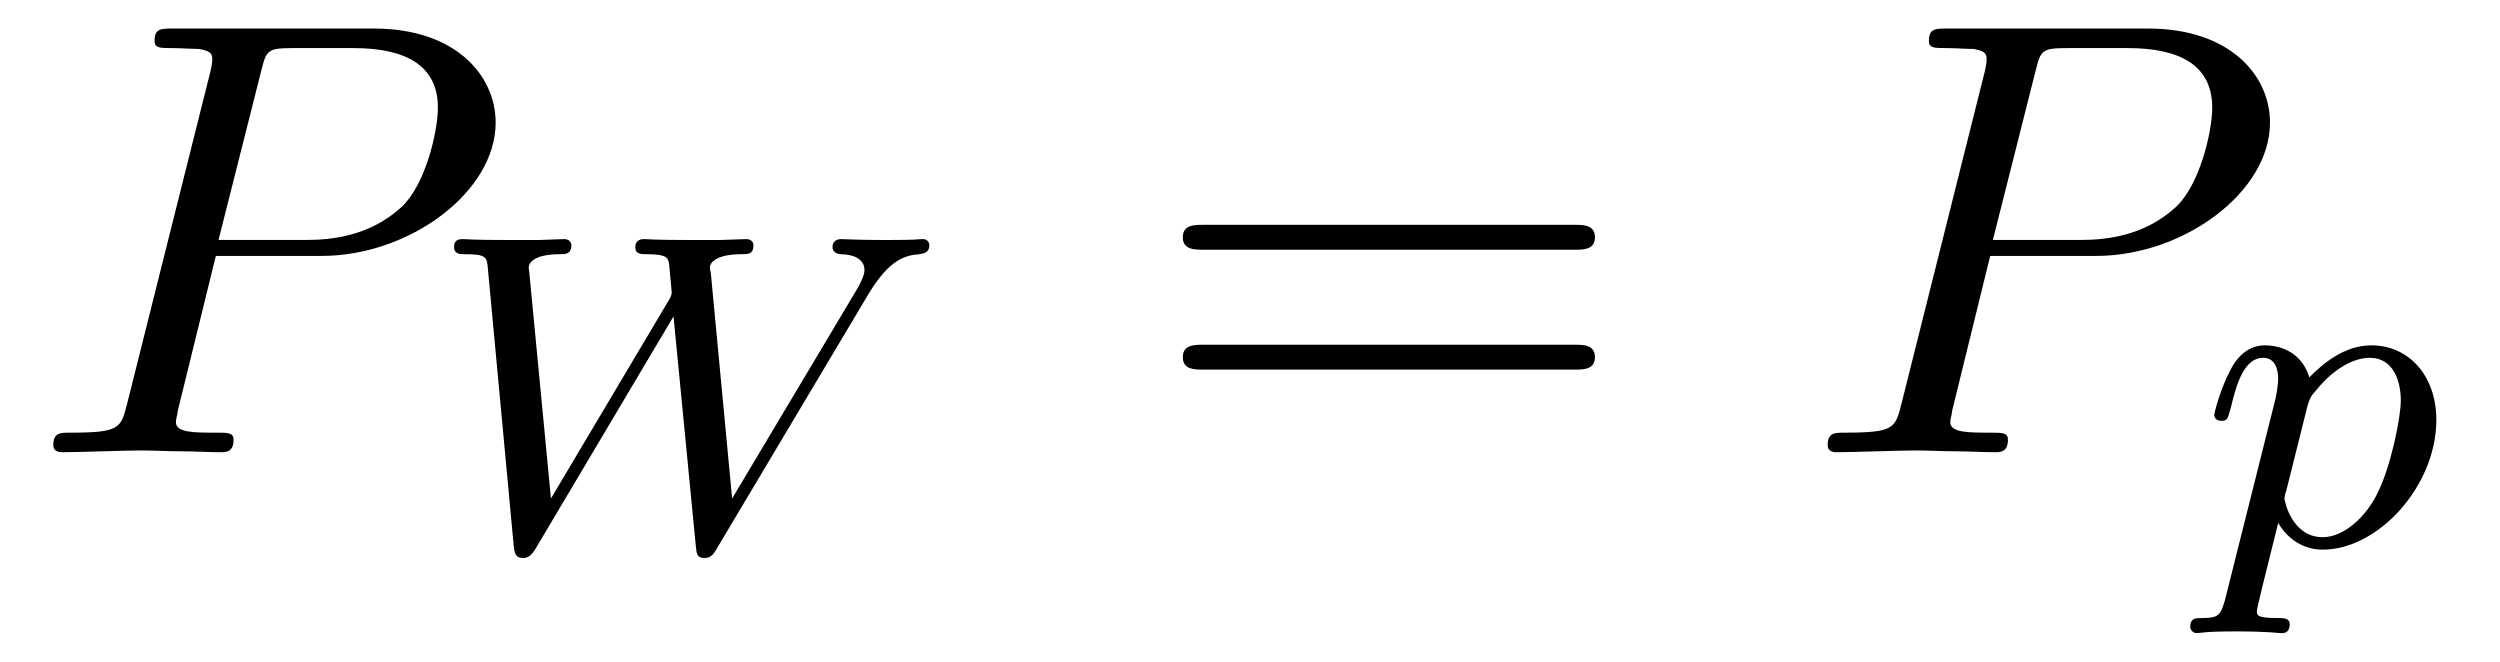
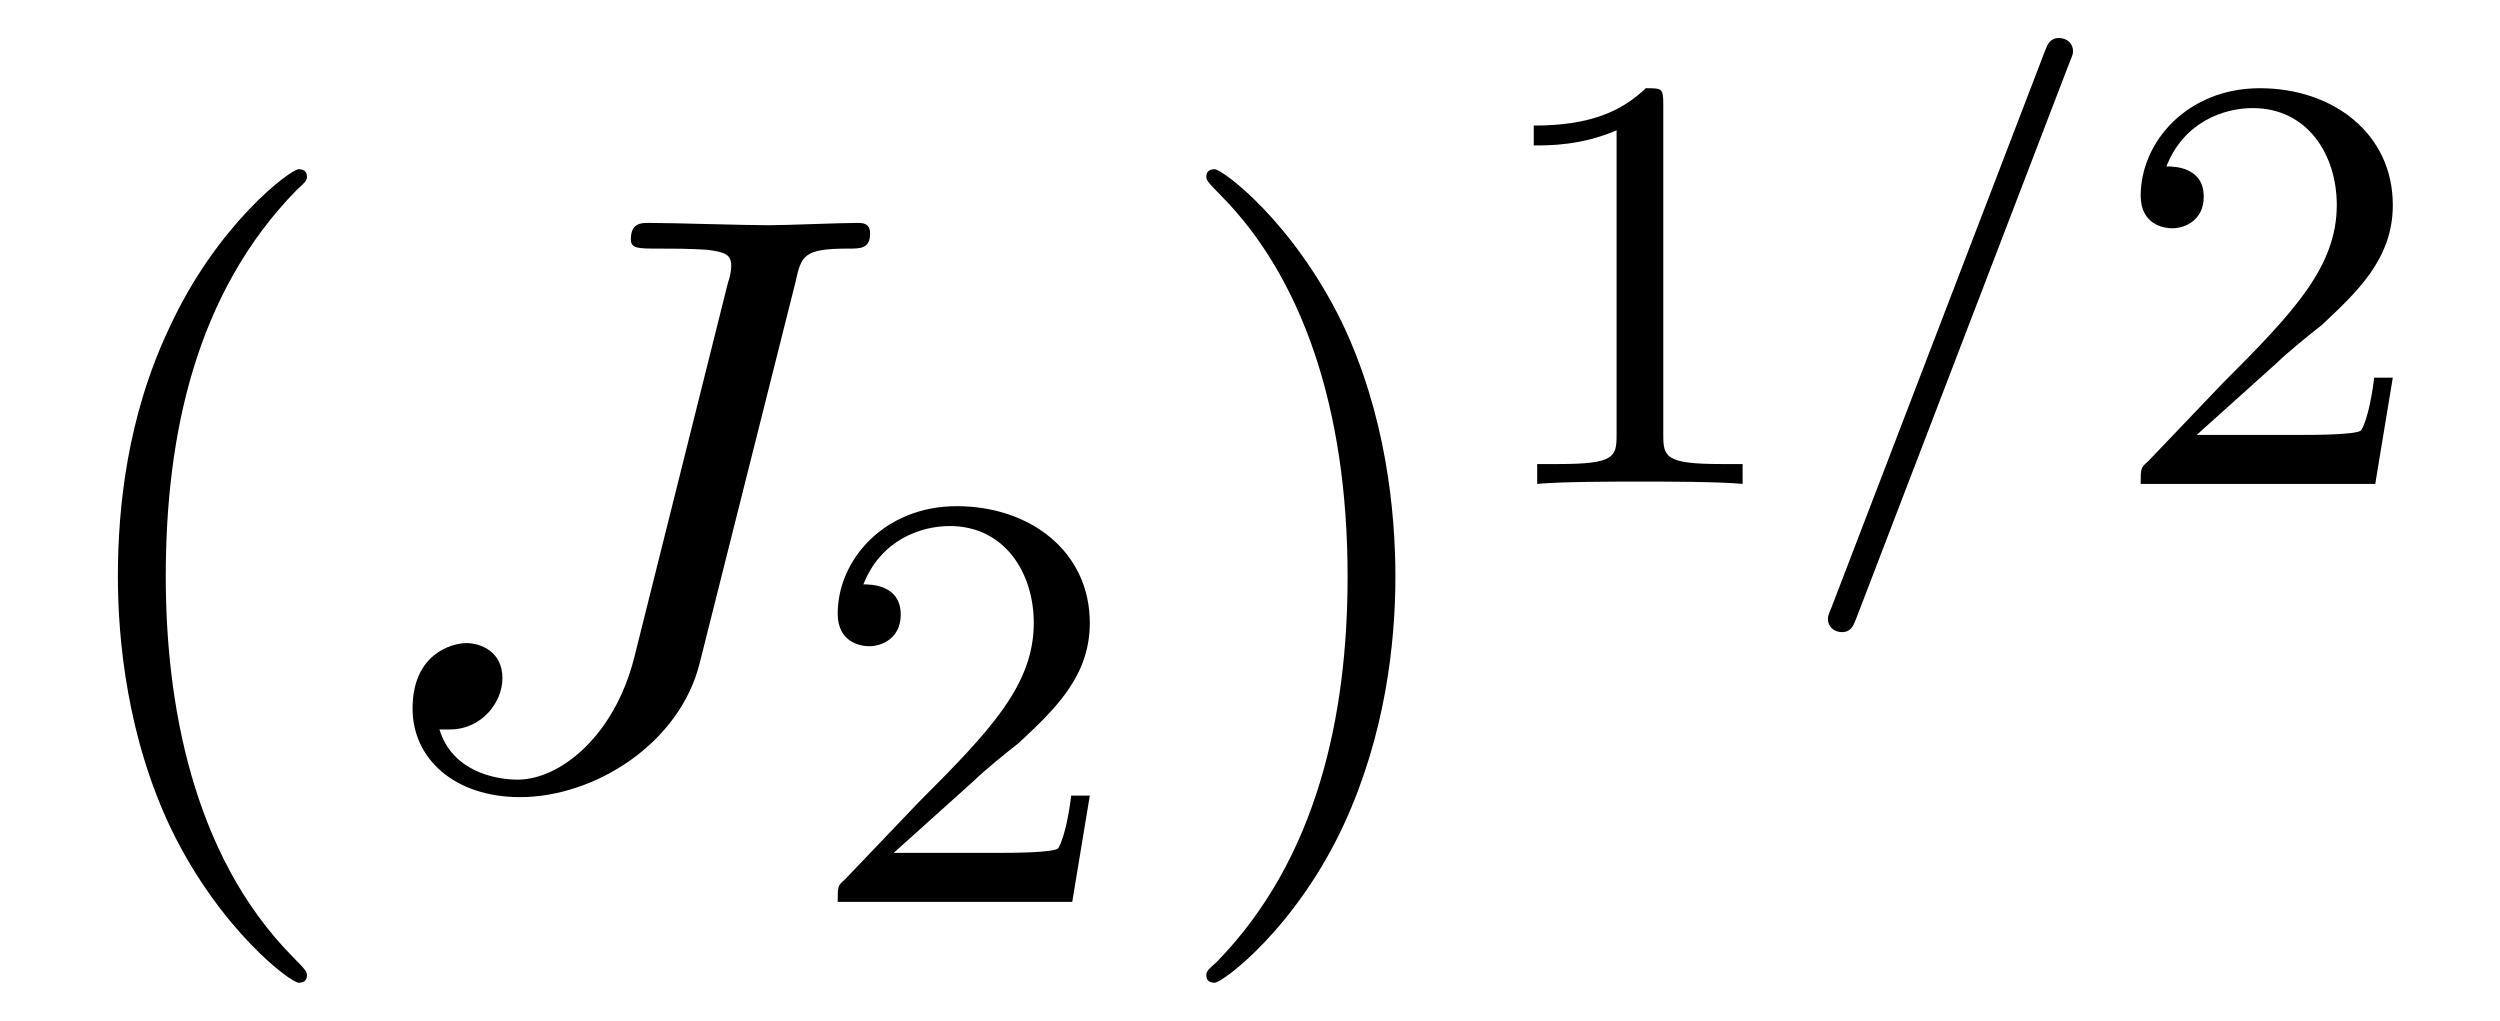
- <svg xmlns="http://www.w3.org/2000/svg" xmlns:xlink="http://www.w3.org/1999/xlink" viewBox="0 0 43.978 11.641" version="1.2">
+ <svg xmlns="http://www.w3.org/2000/svg" xmlns:xlink="http://www.w3.org/1999/xlink" viewBox="0 0 33.467 13.664" version="1.2">
  <defs>
    <g>
      <symbol overflow="visible" id="glyph0-0">
        <path style="stroke:none;" d="" />
      </symbol>
      <symbol overflow="visible" id="glyph0-1">
-         <path style="stroke:none;" d="M 3.297 -3.453 L 5.156 -3.453 C 6.703 -3.453 8.219 -4.578 8.219 -5.797 C 8.219 -6.641 7.5 -7.453 6.078 -7.453 L 2.547 -7.453 C 2.328 -7.453 2.219 -7.453 2.219 -7.234 C 2.219 -7.109 2.312 -7.109 2.531 -7.109 C 2.672 -7.109 2.875 -7.094 3 -7.094 C 3.172 -7.062 3.234 -7.031 3.234 -6.922 C 3.234 -6.875 3.234 -6.844 3.203 -6.703 L 1.734 -0.844 C 1.625 -0.422 1.609 -0.344 0.734 -0.344 C 0.562 -0.344 0.438 -0.344 0.438 -0.125 C 0.438 0 0.562 0 0.594 0 C 0.906 0 1.672 -0.031 1.984 -0.031 C 2.219 -0.031 2.453 -0.016 2.688 -0.016 C 2.922 -0.016 3.156 0 3.391 0 C 3.469 0 3.609 0 3.609 -0.219 C 3.609 -0.344 3.516 -0.344 3.297 -0.344 C 2.906 -0.344 2.594 -0.344 2.594 -0.531 C 2.594 -0.594 2.625 -0.656 2.625 -0.719 Z M 4.094 -6.703 C 4.188 -7.078 4.203 -7.109 4.672 -7.109 L 5.719 -7.109 C 6.625 -7.109 7.203 -6.812 7.203 -6.062 C 7.203 -5.641 6.984 -4.703 6.562 -4.312 C 6.016 -3.812 5.359 -3.734 4.891 -3.734 L 3.344 -3.734 Z M 4.094 -6.703 " />
+         <path style="stroke:none;" d="M 3.609 2.625 C 3.609 2.578 3.609 2.562 3.422 2.375 C 2.062 1 1.719 -1.062 1.719 -2.719 C 1.719 -4.625 2.125 -6.516 3.469 -7.891 C 3.609 -8.016 3.609 -8.031 3.609 -8.078 C 3.609 -8.141 3.562 -8.172 3.5 -8.172 C 3.391 -8.172 2.406 -7.438 1.766 -6.047 C 1.203 -4.859 1.078 -3.641 1.078 -2.719 C 1.078 -1.875 1.203 -0.562 1.797 0.672 C 2.453 2.016 3.391 2.719 3.5 2.719 C 3.562 2.719 3.609 2.688 3.609 2.625 Z M 3.609 2.625 " />
+       </symbol>
+       <symbol overflow="visible" id="glyph0-2">
+         <path style="stroke:none;" d="M 3.156 -2.719 C 3.156 -3.578 3.031 -4.891 2.438 -6.125 C 1.781 -7.469 0.844 -8.172 0.734 -8.172 C 0.672 -8.172 0.625 -8.141 0.625 -8.078 C 0.625 -8.031 0.625 -8.016 0.828 -7.812 C 1.891 -6.734 2.516 -5 2.516 -2.719 C 2.516 -0.859 2.109 1.062 0.766 2.438 C 0.625 2.562 0.625 2.578 0.625 2.625 C 0.625 2.688 0.672 2.719 0.734 2.719 C 0.844 2.719 1.828 1.984 2.469 0.594 C 3.016 -0.594 3.156 -1.812 3.156 -2.719 Z M 3.156 -2.719 " />
      </symbol>
      <symbol overflow="visible" id="glyph1-0">
        <path style="stroke:none;" d="" />
      </symbol>
      <symbol overflow="visible" id="glyph1-1">
-         <path style="stroke:none;" d="M 7.781 -4.484 C 8.141 -5.078 8.422 -5.156 8.672 -5.172 C 8.75 -5.188 8.844 -5.203 8.844 -5.328 C 8.844 -5.391 8.797 -5.438 8.734 -5.438 C 8.594 -5.438 8.719 -5.422 8.094 -5.422 C 7.562 -5.422 7.344 -5.438 7.297 -5.438 C 7.172 -5.438 7.141 -5.359 7.141 -5.297 C 7.141 -5.188 7.266 -5.172 7.281 -5.172 C 7.5 -5.172 7.703 -5.094 7.703 -4.891 C 7.703 -4.797 7.625 -4.656 7.594 -4.594 L 5.375 -0.875 L 5 -4.844 C 5 -4.859 4.984 -4.906 4.984 -4.938 C 4.984 -5.047 5.141 -5.172 5.531 -5.172 C 5.656 -5.172 5.75 -5.172 5.75 -5.328 C 5.75 -5.391 5.703 -5.438 5.625 -5.438 C 5.531 -5.438 5.25 -5.422 5.156 -5.422 L 4.688 -5.422 C 3.969 -5.422 3.891 -5.438 3.828 -5.438 C 3.797 -5.438 3.672 -5.438 3.672 -5.297 C 3.672 -5.172 3.766 -5.172 3.891 -5.172 C 4.219 -5.172 4.25 -5.109 4.266 -5 C 4.266 -4.984 4.312 -4.531 4.312 -4.5 C 4.312 -4.484 4.312 -4.438 4.25 -4.344 L 2.188 -0.875 L 1.812 -4.797 C 1.812 -4.844 1.797 -4.906 1.797 -4.938 C 1.797 -5 1.859 -5.172 2.344 -5.172 C 2.438 -5.172 2.547 -5.172 2.547 -5.328 C 2.547 -5.391 2.5 -5.438 2.422 -5.438 C 2.344 -5.438 2.047 -5.422 1.969 -5.422 L 1.484 -5.422 C 0.75 -5.422 0.719 -5.438 0.625 -5.438 C 0.5 -5.438 0.484 -5.359 0.484 -5.297 C 0.484 -5.172 0.594 -5.172 0.672 -5.172 C 1.047 -5.172 1.062 -5.125 1.078 -4.922 L 1.531 -0.062 C 1.547 0.094 1.562 0.172 1.703 0.172 C 1.766 0.172 1.844 0.141 1.922 0 L 4.344 -4.078 L 4.734 -0.062 C 4.75 0.094 4.75 0.172 4.891 0.172 C 5.016 0.172 5.062 0.078 5.109 0 Z M 7.781 -4.484 " />
-       </symbol>
-       <symbol overflow="visible" id="glyph1-2">
-         <path style="stroke:none;" d="M 0.422 0.969 C 0.344 1.219 0.328 1.281 0.016 1.281 C -0.094 1.281 -0.188 1.281 -0.188 1.438 C -0.188 1.5 -0.125 1.547 -0.078 1.547 C 0 1.547 0.031 1.516 0.625 1.516 C 1.188 1.516 1.359 1.547 1.422 1.547 C 1.453 1.547 1.562 1.547 1.562 1.391 C 1.562 1.281 1.453 1.281 1.359 1.281 C 0.984 1.281 0.984 1.234 0.984 1.156 C 0.984 1.109 1.125 0.547 1.359 -0.391 C 1.469 -0.203 1.719 0.078 2.141 0.078 C 3.125 0.078 4.141 -1.047 4.141 -2.203 C 4.141 -3 3.641 -3.516 3 -3.516 C 2.516 -3.516 2.141 -3.188 1.906 -2.953 C 1.734 -3.516 1.203 -3.516 1.125 -3.516 C 0.844 -3.516 0.641 -3.328 0.516 -3.078 C 0.328 -2.719 0.234 -2.312 0.234 -2.297 C 0.234 -2.219 0.297 -2.188 0.359 -2.188 C 0.469 -2.188 0.469 -2.219 0.531 -2.438 C 0.625 -2.844 0.766 -3.297 1.094 -3.297 C 1.297 -3.297 1.359 -3.109 1.359 -2.922 C 1.359 -2.844 1.328 -2.641 1.312 -2.578 Z M 1.875 -2.453 C 1.922 -2.594 1.922 -2.609 2.047 -2.75 C 2.344 -3.109 2.688 -3.297 2.969 -3.297 C 3.375 -3.297 3.516 -2.906 3.516 -2.547 C 3.516 -2.25 3.344 -1.391 3.109 -0.922 C 2.906 -0.5 2.516 -0.141 2.141 -0.141 C 1.609 -0.141 1.469 -0.766 1.469 -0.828 C 1.469 -0.844 1.484 -0.922 1.5 -0.953 Z M 1.875 -2.453 " />
+         <path style="stroke:none;" d="M 5.906 -6.656 C 5.984 -7.016 6.016 -7.109 6.609 -7.109 C 6.781 -7.109 6.906 -7.109 6.906 -7.312 C 6.906 -7.422 6.844 -7.453 6.75 -7.453 C 6.484 -7.453 5.812 -7.422 5.547 -7.422 C 5.188 -7.422 4.297 -7.453 3.938 -7.453 C 3.844 -7.453 3.703 -7.453 3.703 -7.234 C 3.703 -7.109 3.797 -7.109 4.078 -7.109 C 4.328 -7.109 4.438 -7.109 4.719 -7.094 C 4.969 -7.062 5.047 -7.031 5.047 -6.875 C 5.047 -6.812 5.031 -6.734 5 -6.641 L 3.75 -1.641 C 3.484 -0.578 2.75 0 2.188 0 C 1.891 0 1.312 -0.109 1.141 -0.672 C 1.172 -0.672 1.25 -0.672 1.281 -0.672 C 1.703 -0.672 1.984 -1.031 1.984 -1.359 C 1.984 -1.719 1.688 -1.828 1.5 -1.828 C 1.312 -1.828 0.781 -1.688 0.781 -0.953 C 0.781 -0.266 1.359 0.234 2.219 0.234 C 3.219 0.234 4.359 -0.484 4.625 -1.562 Z M 5.906 -6.656 " />
      </symbol>
      <symbol overflow="visible" id="glyph2-0">
        <path style="stroke:none;" d="" />
      </symbol>
      <symbol overflow="visible" id="glyph2-1">
-         <path style="stroke:none;" d="M 7.5 -3.562 C 7.656 -3.562 7.859 -3.562 7.859 -3.781 C 7.859 -4 7.656 -4 7.5 -4 L 0.969 -4 C 0.812 -4 0.609 -4 0.609 -3.781 C 0.609 -3.562 0.812 -3.562 0.984 -3.562 Z M 7.5 -1.453 C 7.656 -1.453 7.859 -1.453 7.859 -1.672 C 7.859 -1.891 7.656 -1.891 7.5 -1.891 L 0.984 -1.891 C 0.812 -1.891 0.609 -1.891 0.609 -1.672 C 0.609 -1.453 0.812 -1.453 0.969 -1.453 Z M 7.5 -1.453 " />
+         <path style="stroke:none;" d="M 2.25 -1.625 C 2.375 -1.75 2.703 -2.016 2.844 -2.125 C 3.328 -2.578 3.797 -3.016 3.797 -3.734 C 3.797 -4.688 3 -5.297 2.016 -5.297 C 1.047 -5.297 0.422 -4.578 0.422 -3.859 C 0.422 -3.469 0.734 -3.422 0.844 -3.422 C 1.016 -3.422 1.266 -3.531 1.266 -3.844 C 1.266 -4.25 0.859 -4.25 0.766 -4.25 C 1 -4.844 1.531 -5.031 1.922 -5.031 C 2.656 -5.031 3.047 -4.406 3.047 -3.734 C 3.047 -2.906 2.469 -2.297 1.516 -1.344 L 0.516 -0.297 C 0.422 -0.219 0.422 -0.203 0.422 0 L 3.562 0 L 3.797 -1.422 L 3.547 -1.422 C 3.531 -1.266 3.469 -0.875 3.375 -0.719 C 3.328 -0.656 2.719 -0.656 2.594 -0.656 L 1.172 -0.656 Z M 2.25 -1.625 " />
+       </symbol>
+       <symbol overflow="visible" id="glyph2-2">
+         <path style="stroke:none;" d="M 2.5 -5.078 C 2.5 -5.297 2.484 -5.297 2.266 -5.297 C 1.938 -4.984 1.516 -4.797 0.766 -4.797 L 0.766 -4.531 C 0.984 -4.531 1.406 -4.531 1.875 -4.734 L 1.875 -0.656 C 1.875 -0.359 1.844 -0.266 1.094 -0.266 L 0.812 -0.266 L 0.812 0 C 1.141 -0.031 1.828 -0.031 2.188 -0.031 C 2.547 -0.031 3.234 -0.031 3.562 0 L 3.562 -0.266 L 3.281 -0.266 C 2.531 -0.266 2.5 -0.359 2.5 -0.656 Z M 2.5 -5.078 " />
+       </symbol>
+       <symbol overflow="visible" id="glyph3-0">
+         <path style="stroke:none;" d="" />
+       </symbol>
+       <symbol overflow="visible" id="glyph3-1">
+         <path style="stroke:none;" d="M 3.703 -5.641 C 3.75 -5.75 3.75 -5.766 3.75 -5.797 C 3.75 -5.891 3.672 -5.969 3.562 -5.969 C 3.438 -5.969 3.406 -5.875 3.375 -5.797 L 0.516 1.656 C 0.469 1.766 0.469 1.781 0.469 1.812 C 0.469 1.906 0.547 1.984 0.656 1.984 C 0.781 1.984 0.812 1.891 0.844 1.812 Z M 3.703 -5.641 " />
      </symbol>
    </g>
    <clipPath id="clip1">
-       <path d="M 38 6 L 43 6 L 43 11.641 L 38 11.641 Z M 38 6 " />
+       <path d="M 1 2 L 5 2 L 5 13.664 L 1 13.664 Z M 1 2 " />
+     </clipPath>
+     <clipPath id="clip2">
+       <path d="M 16 2 L 19 2 L 19 13.664 L 16 13.664 Z M 16 2 " />
    </clipPath>
  </defs>
  <g id="surface1">
-     <g style="fill:rgb(0%,0%,0%);fill-opacity:1;">
-       <use xlink:href="#glyph0-1" x="0.5" y="7.955" />
+     <g clip-path="url(#clip1)" clip-rule="nonzero">
+       <g style="fill:rgb(0%,0%,0%);fill-opacity:1;">
+         <use xlink:href="#glyph0-1" x="0.5" y="10.437" />
+       </g>
    </g>
    <g style="fill:rgb(0%,0%,0%);fill-opacity:1;">
-       <use xlink:href="#glyph1-1" x="7.504" y="9.644" />
+       <use xlink:href="#glyph1-1" x="4.742" y="10.437" />
    </g>
    <g style="fill:rgb(0%,0%,0%);fill-opacity:1;">
-       <use xlink:href="#glyph2-1" x="20.198" y="7.955" />
+       <use xlink:href="#glyph2-1" x="10.792" y="12.073" />
+     </g>
+     <g clip-path="url(#clip2)" clip-rule="nonzero">
+       <g style="fill:rgb(0%,0%,0%);fill-opacity:1;">
+         <use xlink:href="#glyph0-2" x="15.524" y="10.437" />
+       </g>
    </g>
    <g style="fill:rgb(0%,0%,0%);fill-opacity:1;">
-       <use xlink:href="#glyph0-1" x="31.713" y="7.955" />
+       <use xlink:href="#glyph2-2" x="19.766" y="6.478" />
    </g>
-     <g clip-path="url(#clip1)" clip-rule="nonzero">
-       <g style="fill:rgb(0%,0%,0%);fill-opacity:1;">
-         <use xlink:href="#glyph1-2" x="38.717" y="9.591" />
-       </g>
+     <g style="fill:rgb(0%,0%,0%);fill-opacity:1;">
+       <use xlink:href="#glyph3-1" x="24.001" y="6.478" />
+     </g>
+     <g style="fill:rgb(0%,0%,0%);fill-opacity:1;">
+       <use xlink:href="#glyph2-1" x="28.235" y="6.478" />
    </g>
  </g>
</svg>
